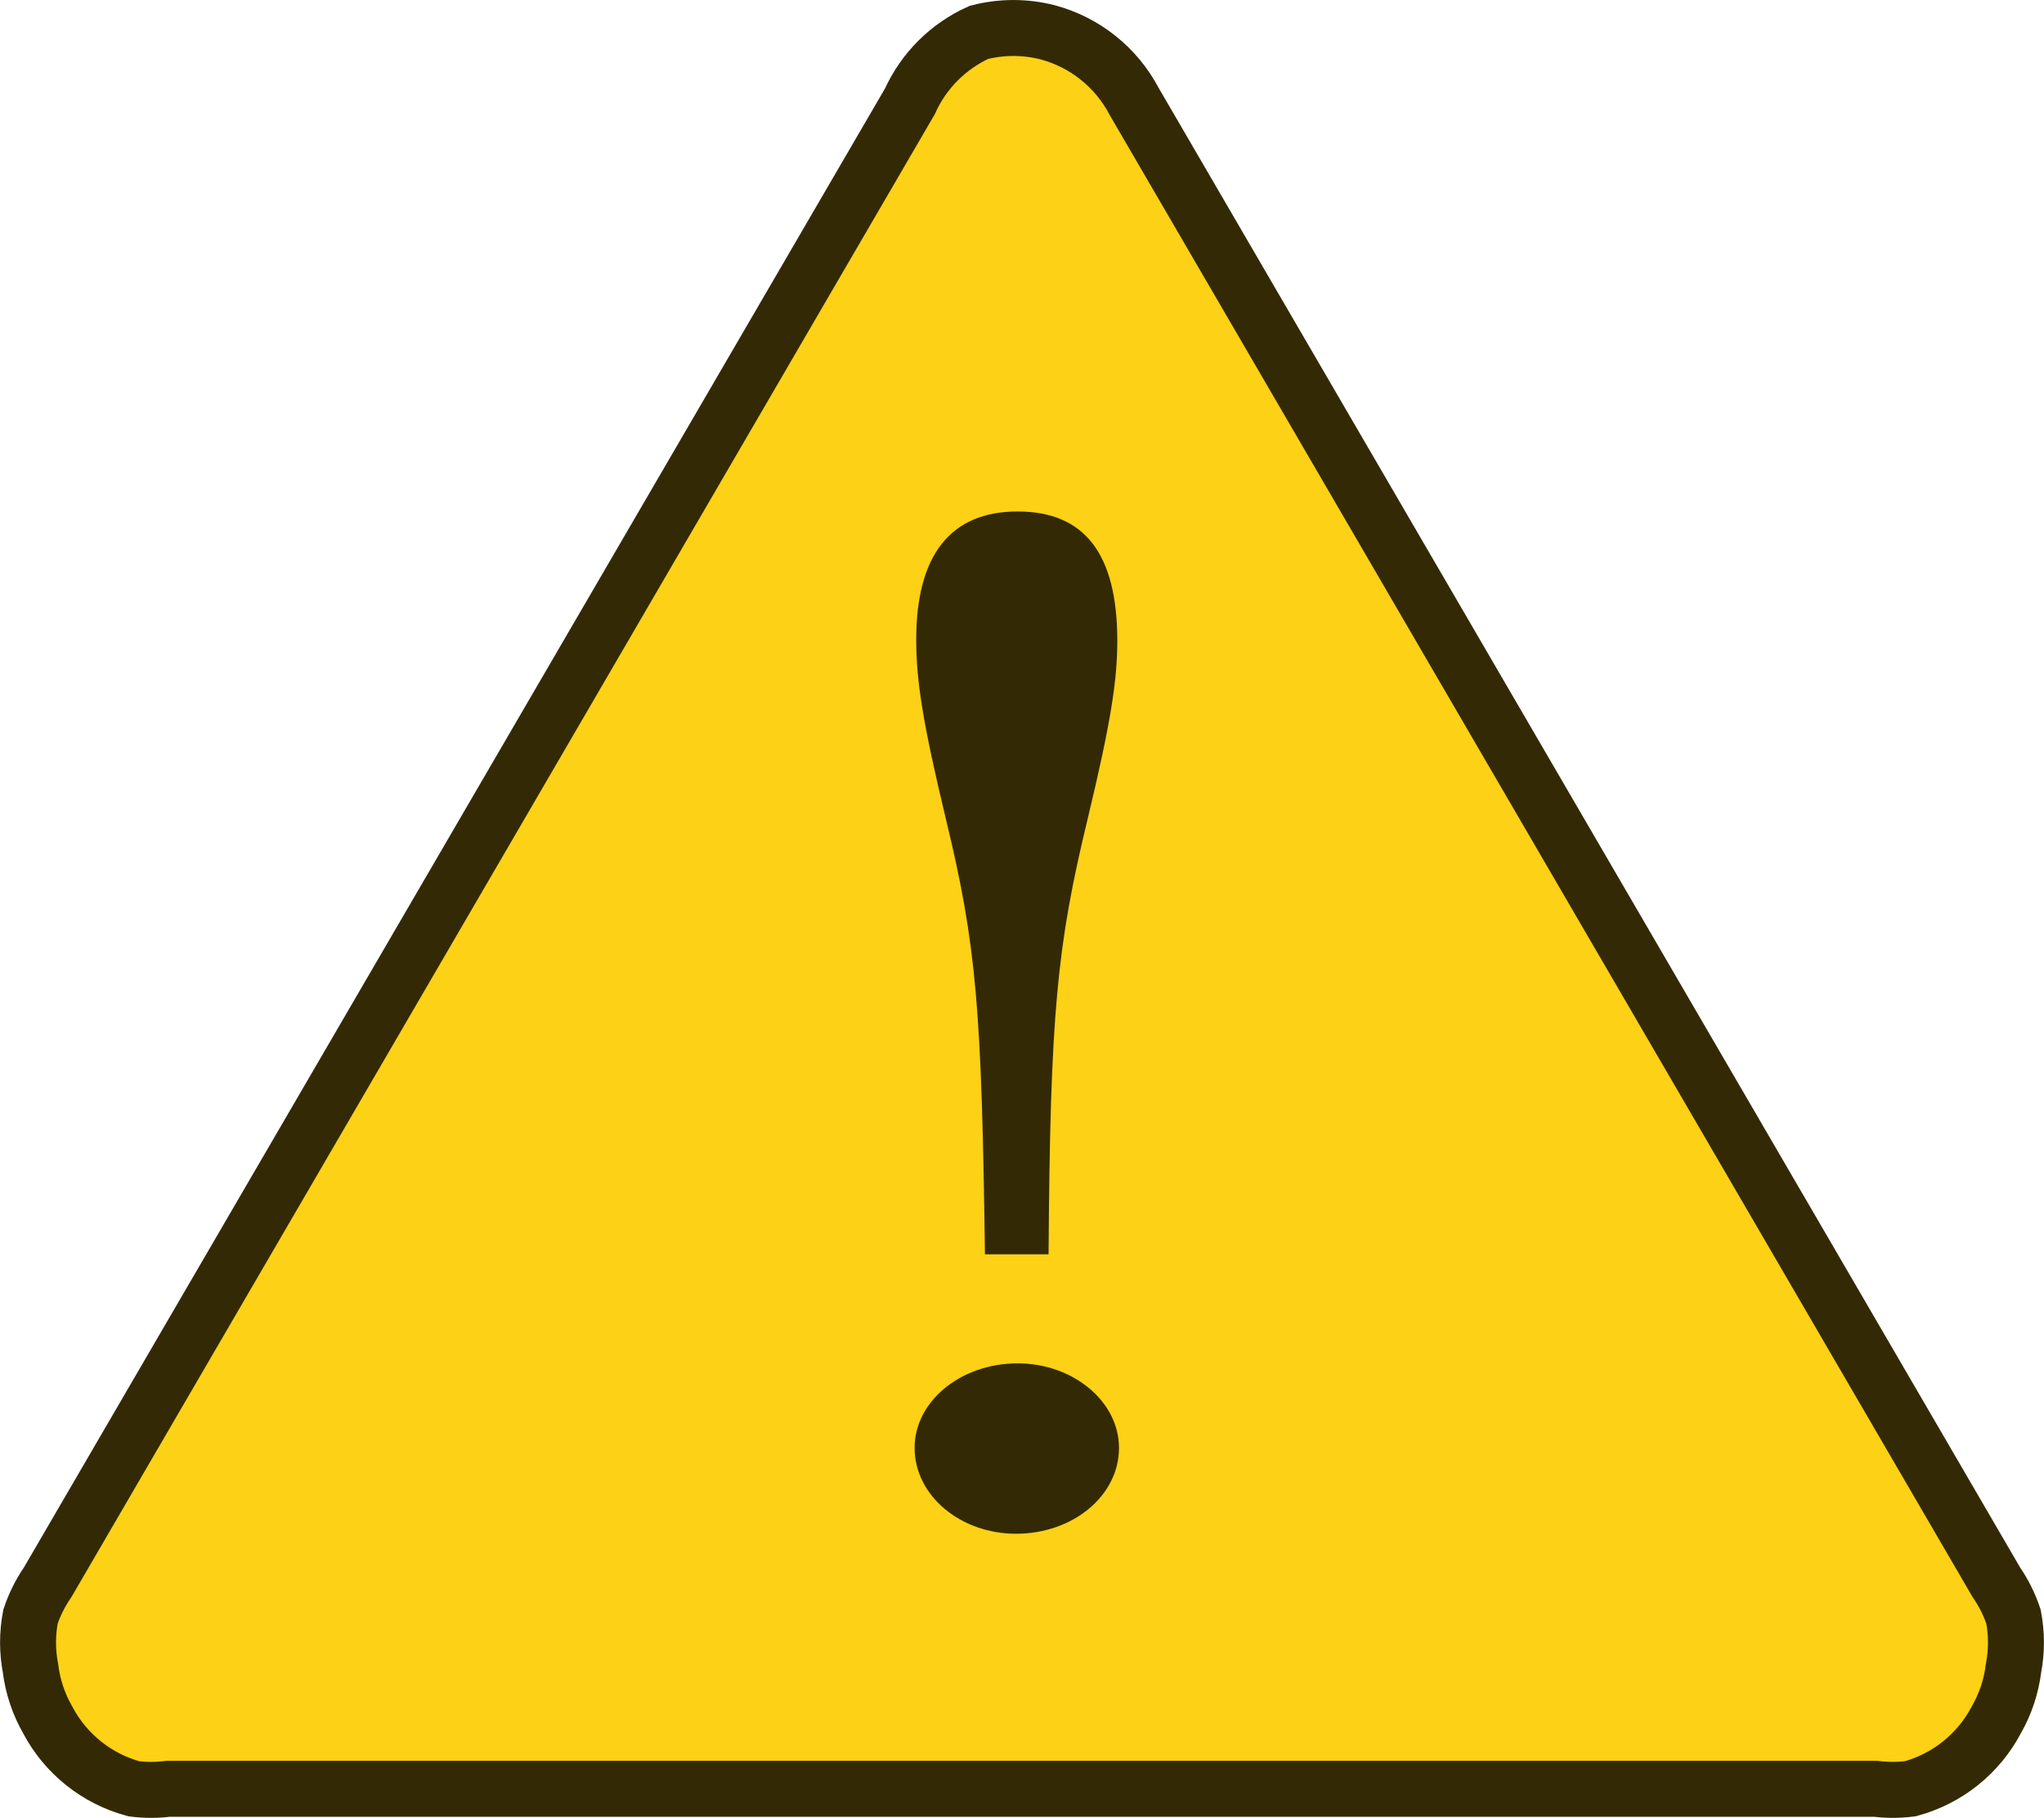
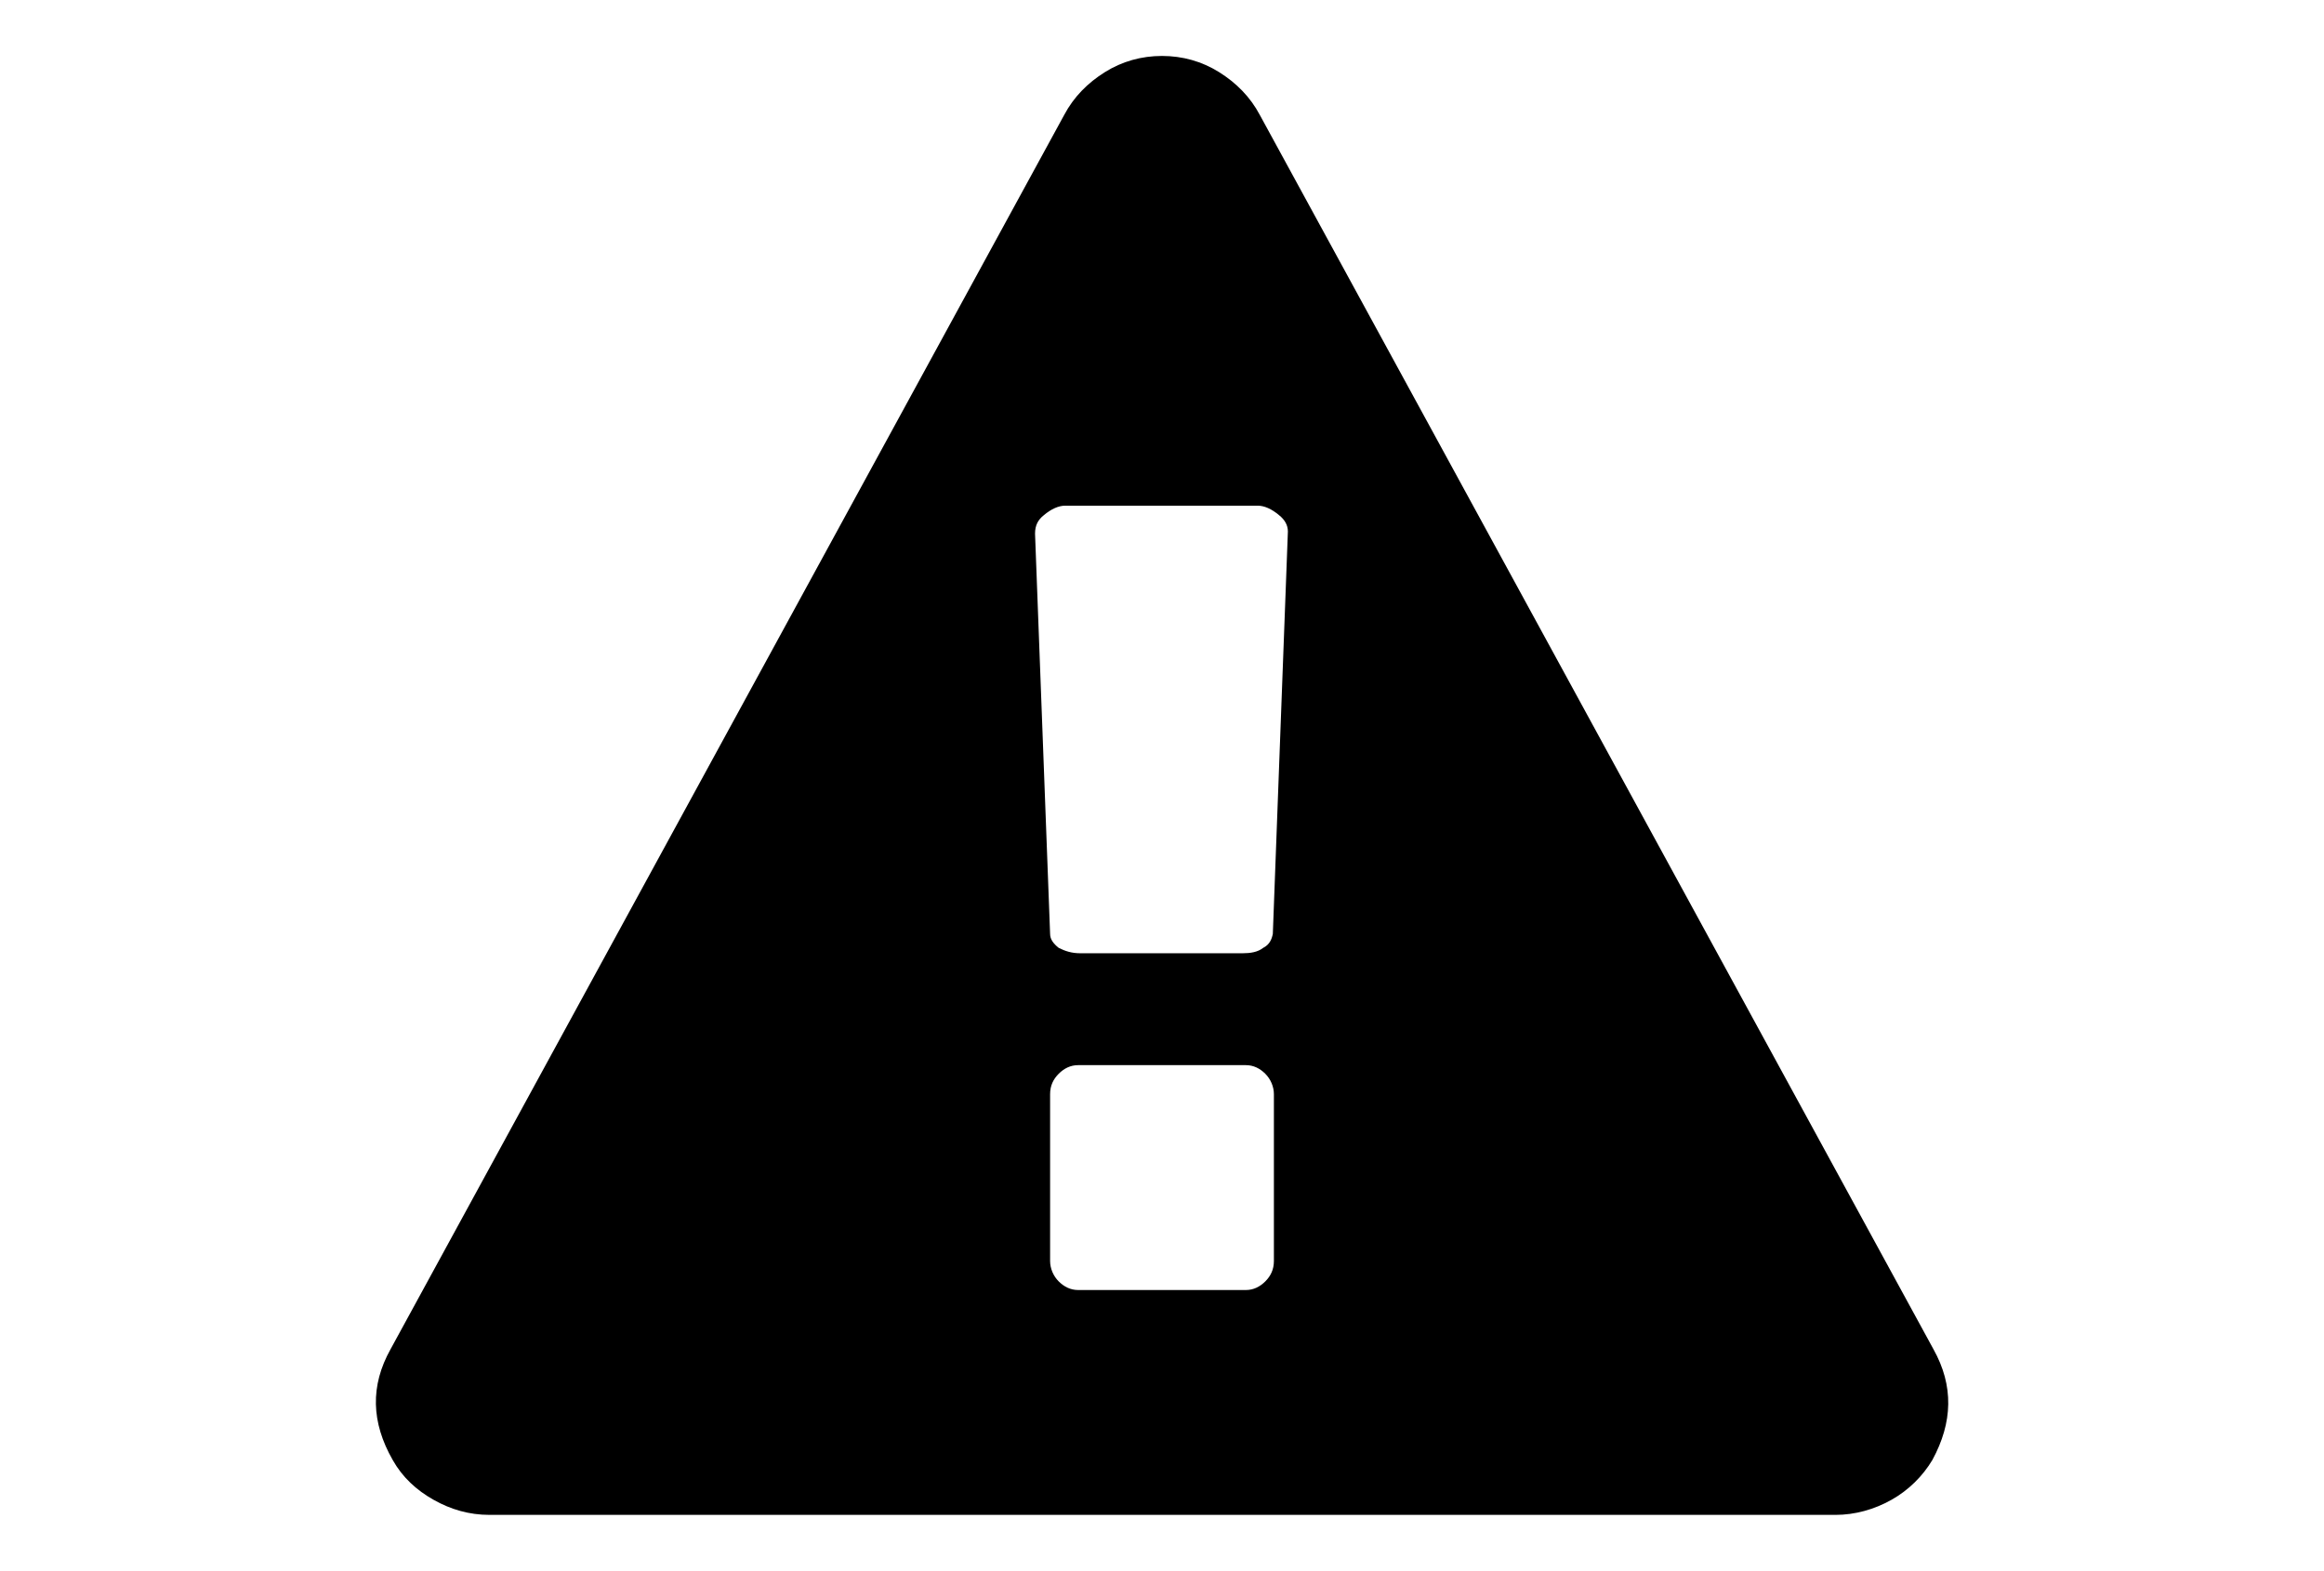
- <svg xmlns="http://www.w3.org/2000/svg" height="21.338" width="24" version="1.1">
-   <path fill="#fcd116" d="M11.494,0.38a1.62,1.617,0,0,0,-0.81,0.809l-10.124,17.384a1.62,1.617,0,0,0,-0.202,0.404,1.62,1.617,0,0,0,0,0.606,1.62,1.617,0,0,0,0.202,0.606,1.62,1.617,0,0,0,1.012,0.809,1.62,1.617,0,0,0,0.405,0h20.046a1.62,1.617,0,0,0,0.405,0,1.62,1.617,0,0,0,1.012,-0.809,1.62,1.617,0,0,0,0.202,-0.606,1.62,1.617,0,0,0,0,-0.606,1.62,1.617,0,0,0,-0.202,-0.404l-10.124-17.384a1.62,1.617,0,0,0,-1.012,-0.809,1.62,1.617,0,0,0,-0.81,0z" fill-rule="nonzero" stroke="#332a05" stroke-miterlimit="4" stroke-dasharray="none" stroke-width="0.657" />
-   <path fill="#332a05" d="m12.312,14.724c0.019-2.816,0.096-3.616,0.461-5.12,0.269-1.12,0.346-1.616,0.346-2.08,0-1.024-0.384-1.52-1.171-1.52s-1.19,0.512-1.19,1.504c0,0.48,0.077,0.976,0.346,2.096,0.365,1.504,0.422,2.256,0.461,5.12h0.749m-0.365,1.28c-0.672,0-1.21,0.448-1.21,0.992,0,0.56,0.538,1.008,1.19,1.008,0.672,0,1.21-0.448,1.21-1.008,0-0.544-0.538-0.992-1.19-0.992" />
+ <svg xmlns="http://www.w3.org/2000/svg" width="216" height="146" viewBox="0 0 216 146" version="1.1">
+   <path d="M179.7 125.4L117.1 10.7c-0.9-1.7-2.2-3-3.8-4 -1.6-1-3.4-1.5-5.3-1.5 -1.9 0-3.7 0.5-5.3 1.5s-2.9 2.3-3.8 4L36.3 125.4c-1.9 3.4-1.8 6.8 0.2 10.3 0.9 1.6 2.2 2.8 3.8 3.7 1.6 0.9 3.3 1.4 5.2 1.4H170.6c1.8 0 3.6-0.5 5.2-1.4 1.6-0.9 2.9-2.2 3.8-3.7C181.5 132.2 181.6 128.8 179.7 125.4zM118.4 117.2c0 0.8-0.3 1.4-0.8 1.9 -0.5 0.5-1.1 0.8-1.8 0.8H100.2c-0.7 0-1.3-0.3-1.8-0.8 -0.5-0.5-0.8-1.2-0.8-1.9v-15.5c0-0.8 0.3-1.4 0.8-1.9 0.5-0.5 1.1-0.8 1.8-0.8h15.6c0.7 0 1.3 0.3 1.8 0.8 0.5 0.5 0.8 1.2 0.8 1.9V117.2zM118.3 86.8c-0.1 0.5-0.3 1-0.9 1.3 -0.5 0.4-1.2 0.5-1.9 0.5h-15.1c-0.8 0-1.4-0.2-2-0.5 -0.5-0.4-0.8-0.8-0.8-1.3l-1.4-37.2c0-0.8 0.3-1.3 0.8-1.7 0.7-0.6 1.4-0.9 2-0.9h17.9c0.6 0 1.3 0.3 2 0.9 0.5 0.4 0.8 0.9 0.8 1.5L118.3 86.8z" />
</svg>
